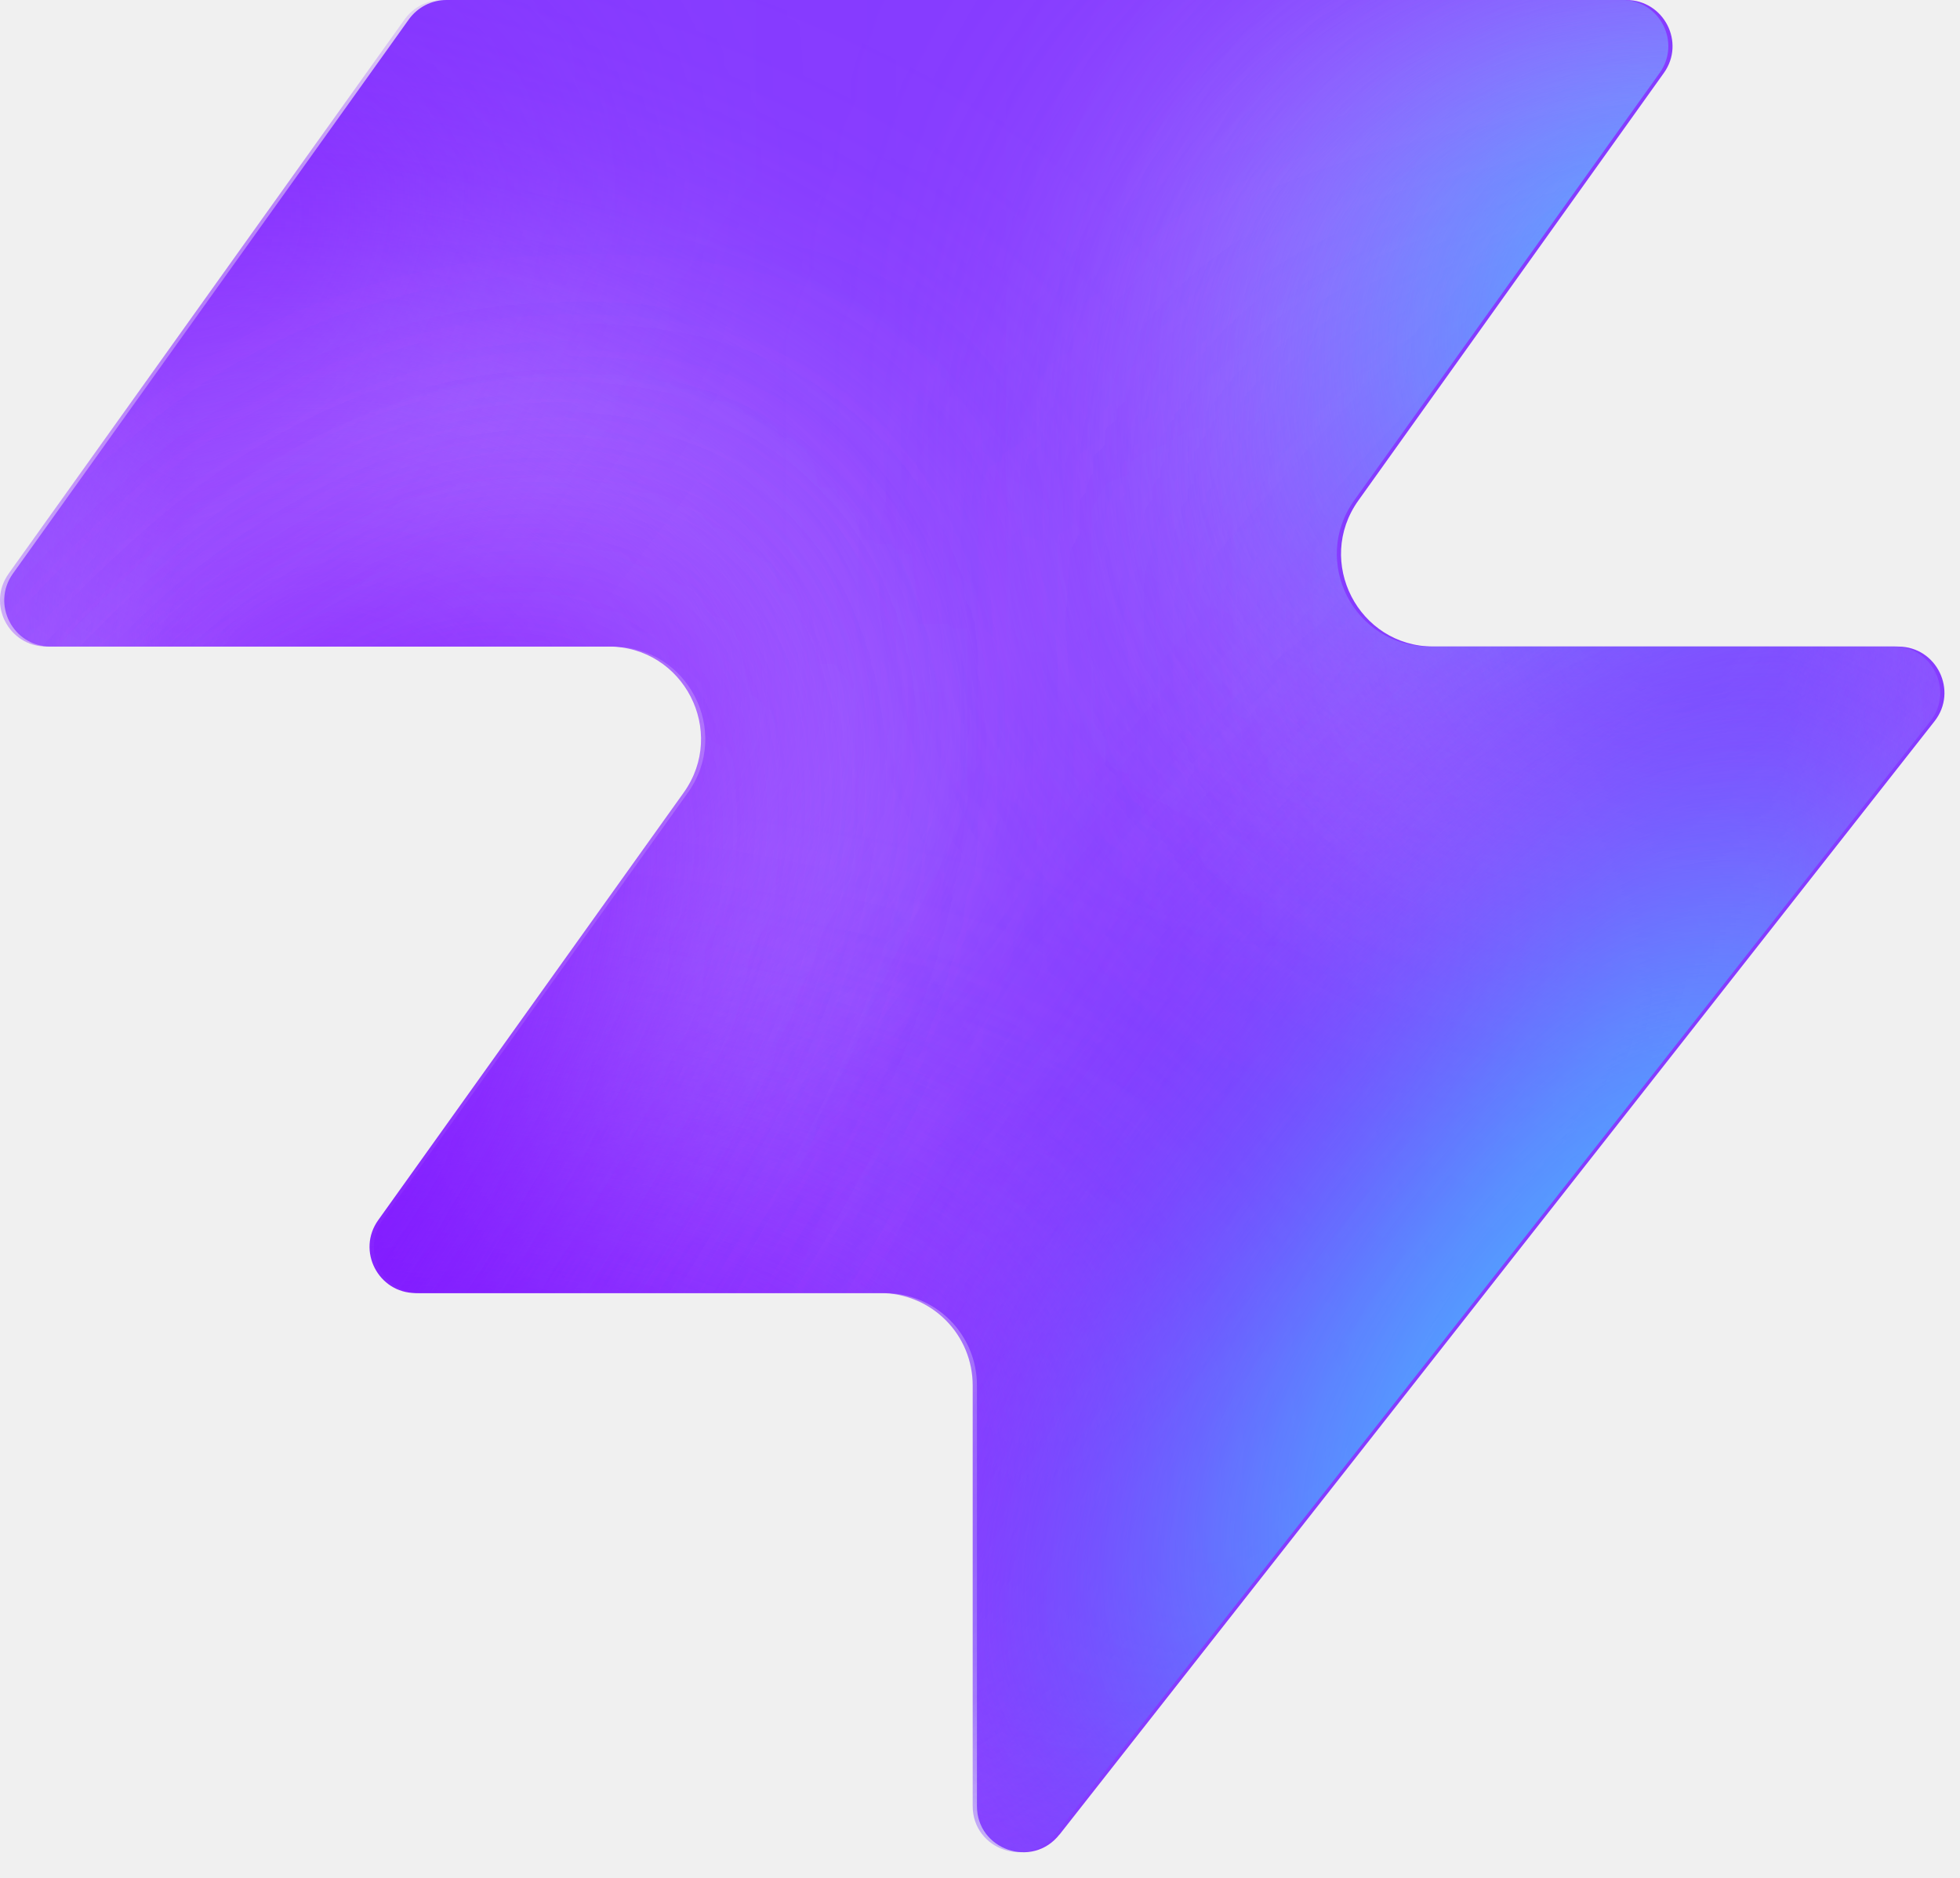
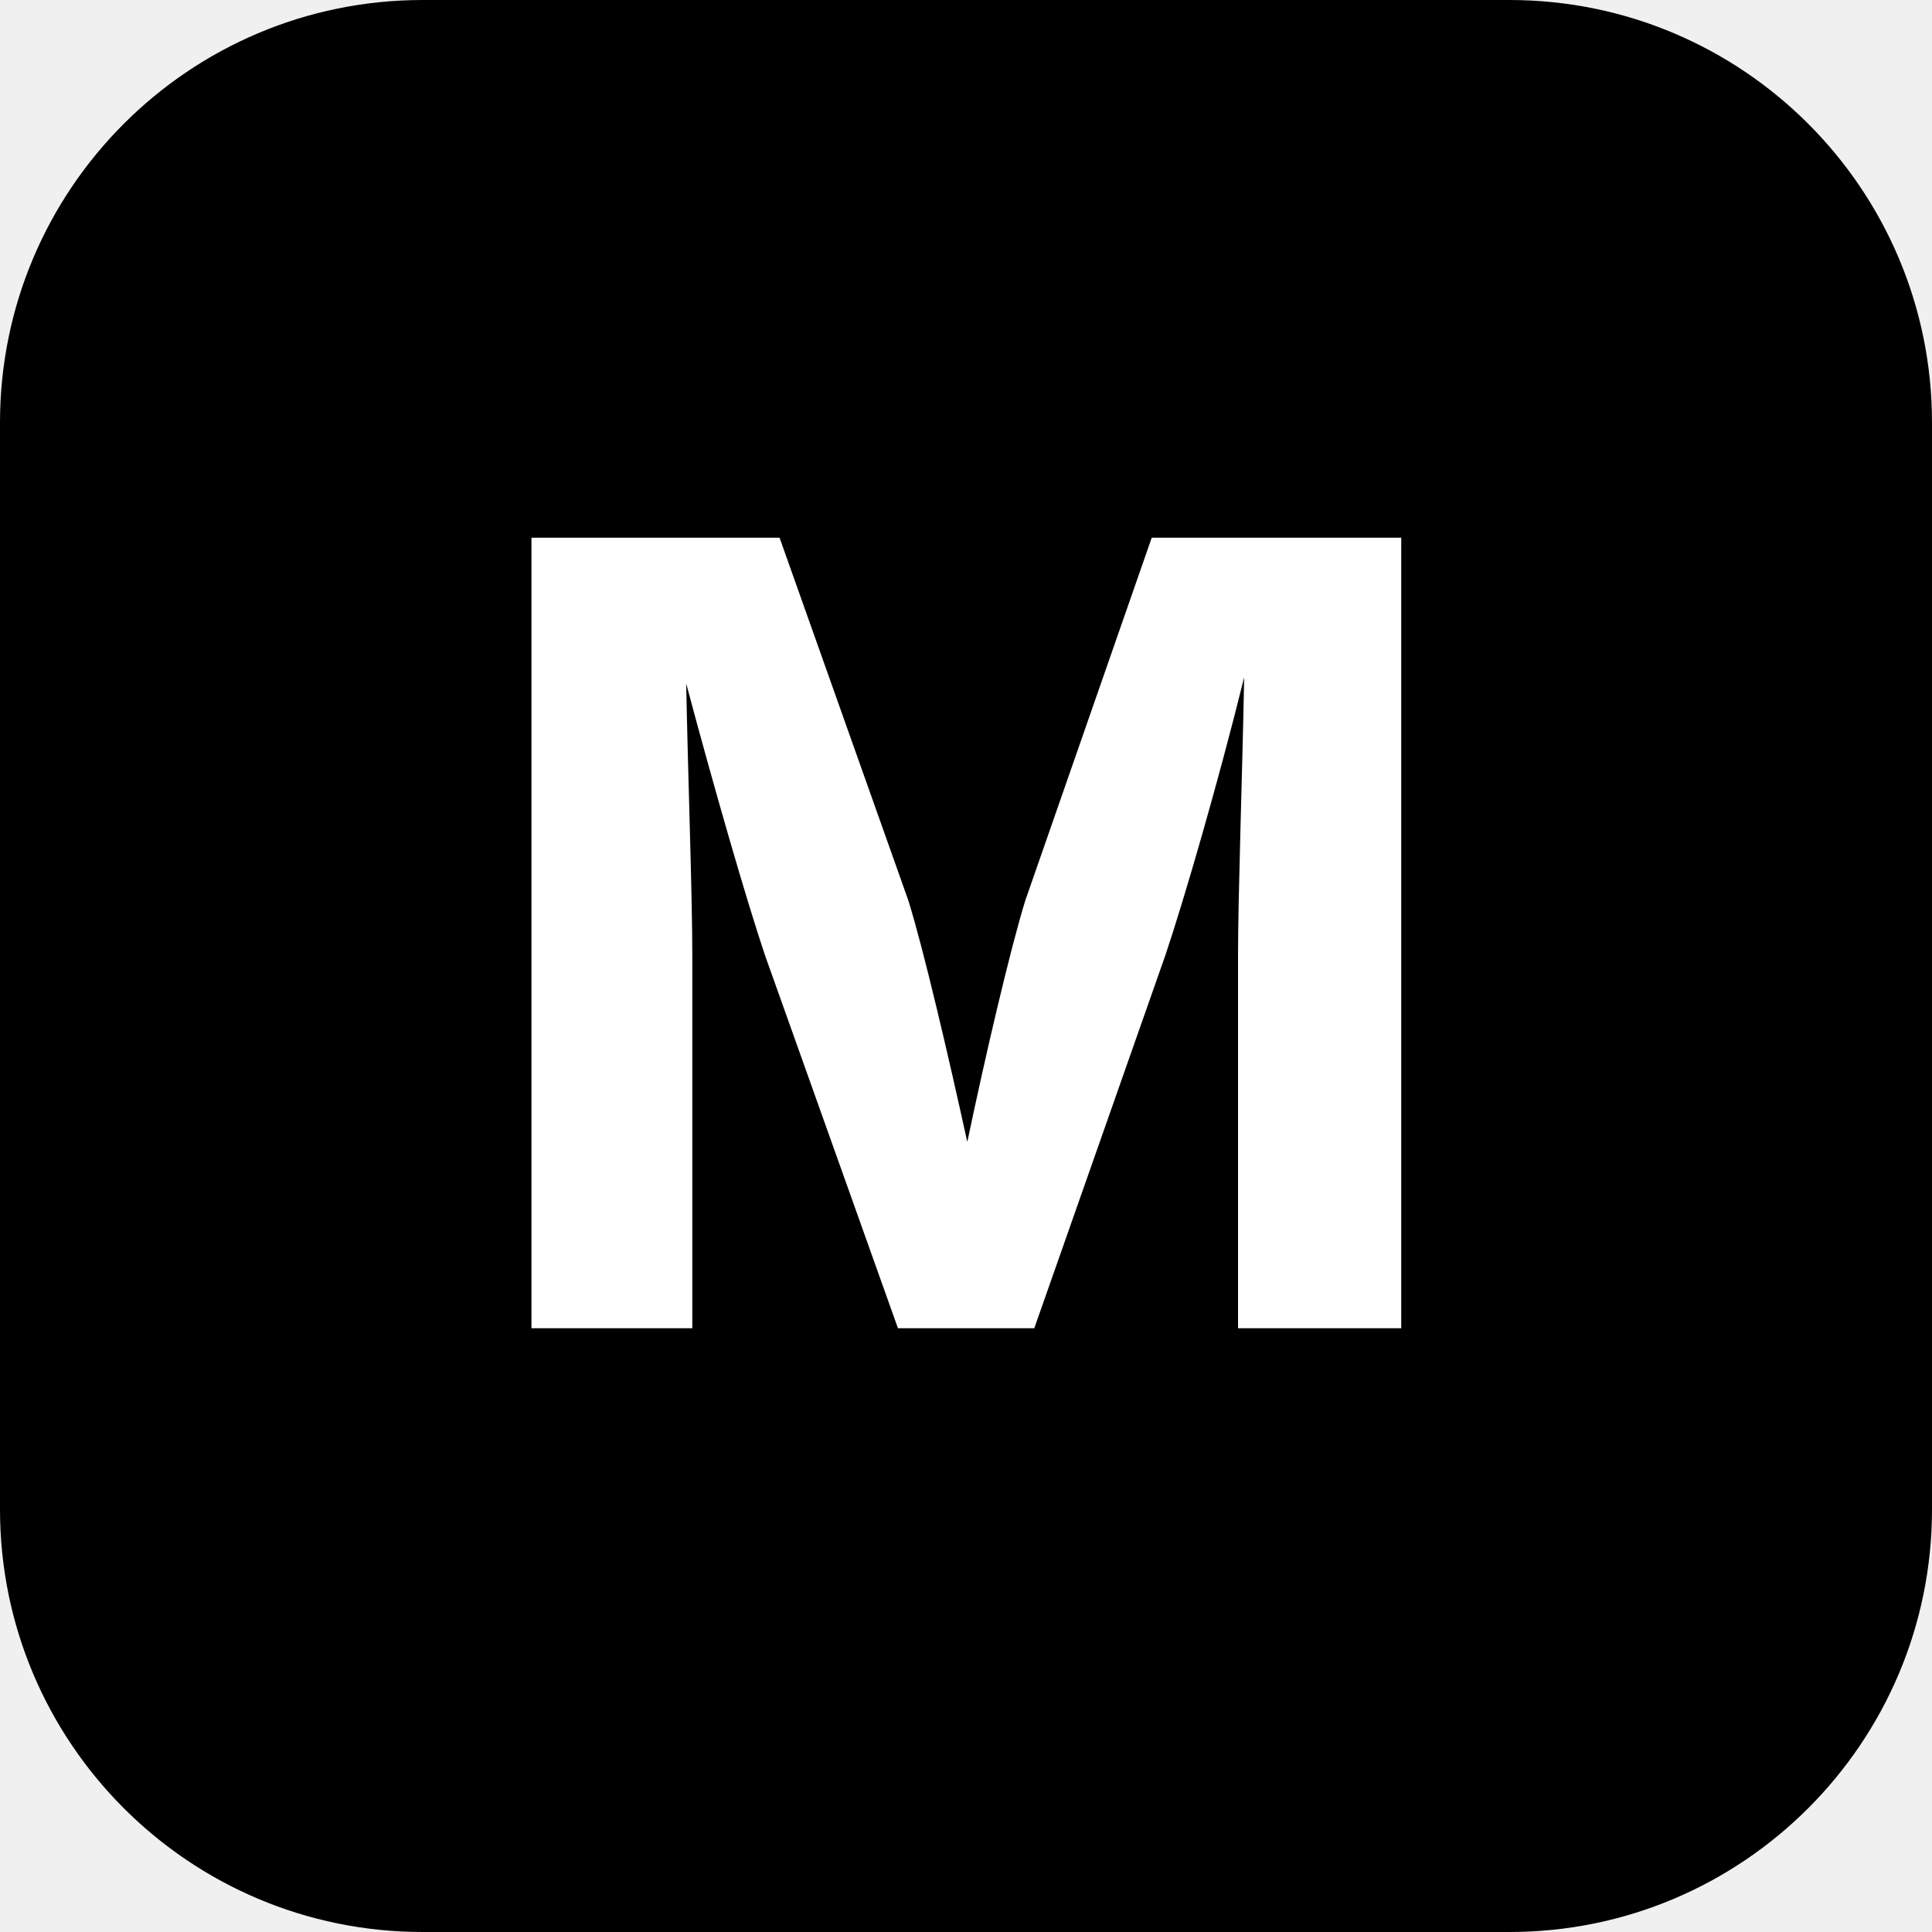
- <svg xmlns="http://www.w3.org/2000/svg" width="48" height="46" fill="none" viewBox="0 0 48 46">
-   <path fill="#863bff" d="M25.946 44.938c-.664.845-2.021.375-2.021-.698V33.937a2.26 2.26 0 0 0-2.262-2.262H10.287c-.92 0-1.456-1.04-.92-1.788l7.48-10.471c1.07-1.497 0-3.578-1.842-3.578H1.237c-.92 0-1.456-1.04-.92-1.788L10.013.474c.214-.297.556-.474.92-.474h28.894c.92 0 1.456 1.04.92 1.788l-7.48 10.471c-1.07 1.498 0 3.579 1.842 3.579h11.377c.943 0 1.473 1.088.89 1.83L25.947 44.94z" style="fill:#863bff;fill:color(display-p3 .525 .23 1);fill-opacity:1" />
-   <mask id="a" width="48" height="46" x="0" y="0" maskUnits="userSpaceOnUse" style="mask-type:alpha">
-     <path fill="#000" d="M25.842 44.938c-.664.844-2.021.375-2.021-.698V33.937a2.26 2.26 0 0 0-2.262-2.262H10.183c-.92 0-1.456-1.04-.92-1.788l7.48-10.471c1.07-1.498 0-3.579-1.842-3.579H1.133c-.92 0-1.456-1.04-.92-1.787L9.91.473c.214-.297.556-.474.92-.474h28.894c.92 0 1.456 1.04.92 1.788l-7.48 10.471c-1.07 1.498 0 3.578 1.842 3.578h11.377c.943 0 1.473 1.088.89 1.832L25.843 44.94z" style="fill:#000;fill-opacity:1" />
-   </mask>
-   <g mask="url(#a)">
-     <g filter="url(#b)">
-       <ellipse cx="5.508" cy="14.704" fill="#ede6ff" rx="5.508" ry="14.704" style="fill:#ede6ff;fill:color(display-p3 .927 .903 1);fill-opacity:1" transform="matrix(.00324 1 1 -.00324 -4.47 31.516)" />
-     </g>
-     <g filter="url(#c)">
-       <ellipse cx="10.399" cy="29.851" fill="#ede6ff" rx="10.399" ry="29.851" style="fill:#ede6ff;fill:color(display-p3 .927 .903 1);fill-opacity:1" transform="matrix(.00324 1 1 -.00324 -39.328 7.883)" />
-     </g>
-     <g filter="url(#d)">
-       <ellipse cx="5.508" cy="30.487" fill="#7e14ff" rx="5.508" ry="30.487" style="fill:#7e14ff;fill:color(display-p3 .492 .077 1);fill-opacity:1" transform="rotate(89.814 -25.913 -14.639)scale(1 -1)" />
-     </g>
-     <g filter="url(#e)">
-       <ellipse cx="5.508" cy="30.599" fill="#7e14ff" rx="5.508" ry="30.599" style="fill:#7e14ff;fill:color(display-p3 .492 .077 1);fill-opacity:1" transform="rotate(89.814 -32.644 -3.334)scale(1 -1)" />
-     </g>
-     <g filter="url(#f)">
-       <ellipse cx="5.508" cy="30.599" fill="#7e14ff" rx="5.508" ry="30.599" style="fill:#7e14ff;fill:color(display-p3 .492 .077 1);fill-opacity:1" transform="matrix(.00324 1 1 -.00324 -34.34 30.47)" />
-     </g>
-     <g filter="url(#g)">
-       <ellipse cx="14.072" cy="22.078" fill="#ede6ff" rx="14.072" ry="22.078" style="fill:#ede6ff;fill:color(display-p3 .927 .903 1);fill-opacity:1" transform="rotate(93.35 24.506 48.493)scale(-1 1)" />
-     </g>
-     <g filter="url(#h)">
-       <ellipse cx="3.47" cy="21.501" fill="#7e14ff" rx="3.47" ry="21.501" style="fill:#7e14ff;fill:color(display-p3 .492 .077 1);fill-opacity:1" transform="rotate(89.009 28.708 47.59)scale(-1 1)" />
-     </g>
-     <g filter="url(#i)">
-       <ellipse cx="3.47" cy="21.501" fill="#7e14ff" rx="3.47" ry="21.501" style="fill:#7e14ff;fill:color(display-p3 .492 .077 1);fill-opacity:1" transform="rotate(89.009 28.708 47.59)scale(-1 1)" />
-     </g>
-     <g filter="url(#j)">
-       <ellipse cx=".387" cy="8.972" fill="#7e14ff" rx="4.407" ry="29.108" style="fill:#7e14ff;fill:color(display-p3 .492 .077 1);fill-opacity:1" transform="rotate(39.51 .387 8.972)" />
-     </g>
-     <g filter="url(#k)">
-       <ellipse cx="47.523" cy="-6.092" fill="#7e14ff" rx="4.407" ry="29.108" style="fill:#7e14ff;fill:color(display-p3 .492 .077 1);fill-opacity:1" transform="rotate(37.892 47.523 -6.092)" />
-     </g>
-     <g filter="url(#l)">
-       <ellipse cx="41.412" cy="6.333" fill="#47bfff" rx="5.971" ry="9.665" style="fill:#47bfff;fill:color(display-p3 .28 .748 1);fill-opacity:1" transform="rotate(37.892 41.412 6.333)" />
-     </g>
-     <g filter="url(#m)">
-       <ellipse cx="-1.879" cy="38.332" fill="#7e14ff" rx="4.407" ry="29.108" style="fill:#7e14ff;fill:color(display-p3 .492 .077 1);fill-opacity:1" transform="rotate(37.892 -1.88 38.332)" />
-     </g>
-     <g filter="url(#n)">
-       <ellipse cx="-1.879" cy="38.332" fill="#7e14ff" rx="4.407" ry="29.108" style="fill:#7e14ff;fill:color(display-p3 .492 .077 1);fill-opacity:1" transform="rotate(37.892 -1.88 38.332)" />
-     </g>
-     <g filter="url(#o)">
-       <ellipse cx="35.651" cy="29.907" fill="#7e14ff" rx="4.407" ry="29.108" style="fill:#7e14ff;fill:color(display-p3 .492 .077 1);fill-opacity:1" transform="rotate(37.892 35.651 29.907)" />
-     </g>
-     <g filter="url(#p)">
-       <ellipse cx="38.418" cy="32.4" fill="#47bfff" rx="5.971" ry="15.297" style="fill:#47bfff;fill:color(display-p3 .28 .748 1);fill-opacity:1" transform="rotate(37.892 38.418 32.4)" />
-     </g>
-   </g>
-   <defs>
-     <filter id="b" width="60.045" height="41.654" x="-19.77" y="16.149" color-interpolation-filters="sRGB" filterUnits="userSpaceOnUse">
-       <feFlood flood-opacity="0" result="BackgroundImageFix" />
-       <feBlend in="SourceGraphic" in2="BackgroundImageFix" result="shape" />
-       <feGaussianBlur result="effect1_foregroundBlur_2002_17158" stdDeviation="7.659" />
-     </filter>
-     <filter id="c" width="90.34" height="51.437" x="-54.613" y="-7.533" color-interpolation-filters="sRGB" filterUnits="userSpaceOnUse">
-       <feFlood flood-opacity="0" result="BackgroundImageFix" />
-       <feBlend in="SourceGraphic" in2="BackgroundImageFix" result="shape" />
-       <feGaussianBlur result="effect1_foregroundBlur_2002_17158" stdDeviation="7.659" />
-     </filter>
-     <filter id="d" width="79.355" height="29.4" x="-49.64" y="2.03" color-interpolation-filters="sRGB" filterUnits="userSpaceOnUse">
-       <feFlood flood-opacity="0" result="BackgroundImageFix" />
-       <feBlend in="SourceGraphic" in2="BackgroundImageFix" result="shape" />
-       <feGaussianBlur result="effect1_foregroundBlur_2002_17158" stdDeviation="4.596" />
-     </filter>
-     <filter id="e" width="79.579" height="29.4" x="-45.045" y="20.029" color-interpolation-filters="sRGB" filterUnits="userSpaceOnUse">
-       <feFlood flood-opacity="0" result="BackgroundImageFix" />
-       <feBlend in="SourceGraphic" in2="BackgroundImageFix" result="shape" />
-       <feGaussianBlur result="effect1_foregroundBlur_2002_17158" stdDeviation="4.596" />
-     </filter>
-     <filter id="f" width="79.579" height="29.4" x="-43.513" y="21.178" color-interpolation-filters="sRGB" filterUnits="userSpaceOnUse">
-       <feFlood flood-opacity="0" result="BackgroundImageFix" />
-       <feBlend in="SourceGraphic" in2="BackgroundImageFix" result="shape" />
-       <feGaussianBlur result="effect1_foregroundBlur_2002_17158" stdDeviation="4.596" />
-     </filter>
-     <filter id="g" width="74.749" height="58.852" x="15.756" y="-17.901" color-interpolation-filters="sRGB" filterUnits="userSpaceOnUse">
-       <feFlood flood-opacity="0" result="BackgroundImageFix" />
-       <feBlend in="SourceGraphic" in2="BackgroundImageFix" result="shape" />
-       <feGaussianBlur result="effect1_foregroundBlur_2002_17158" stdDeviation="7.659" />
-     </filter>
-     <filter id="h" width="61.377" height="25.362" x="23.548" y="2.284" color-interpolation-filters="sRGB" filterUnits="userSpaceOnUse">
-       <feFlood flood-opacity="0" result="BackgroundImageFix" />
-       <feBlend in="SourceGraphic" in2="BackgroundImageFix" result="shape" />
-       <feGaussianBlur result="effect1_foregroundBlur_2002_17158" stdDeviation="4.596" />
-     </filter>
-     <filter id="i" width="61.377" height="25.362" x="23.548" y="2.284" color-interpolation-filters="sRGB" filterUnits="userSpaceOnUse">
-       <feFlood flood-opacity="0" result="BackgroundImageFix" />
-       <feBlend in="SourceGraphic" in2="BackgroundImageFix" result="shape" />
-       <feGaussianBlur result="effect1_foregroundBlur_2002_17158" stdDeviation="4.596" />
-     </filter>
-     <filter id="j" width="56.045" height="63.649" x="-27.636" y="-22.853" color-interpolation-filters="sRGB" filterUnits="userSpaceOnUse">
-       <feFlood flood-opacity="0" result="BackgroundImageFix" />
-       <feBlend in="SourceGraphic" in2="BackgroundImageFix" result="shape" />
-       <feGaussianBlur result="effect1_foregroundBlur_2002_17158" stdDeviation="4.596" />
-     </filter>
-     <filter id="k" width="54.814" height="64.646" x="20.116" y="-38.415" color-interpolation-filters="sRGB" filterUnits="userSpaceOnUse">
-       <feFlood flood-opacity="0" result="BackgroundImageFix" />
-       <feBlend in="SourceGraphic" in2="BackgroundImageFix" result="shape" />
-       <feGaussianBlur result="effect1_foregroundBlur_2002_17158" stdDeviation="4.596" />
-     </filter>
-     <filter id="l" width="33.541" height="35.313" x="24.641" y="-11.323" color-interpolation-filters="sRGB" filterUnits="userSpaceOnUse">
-       <feFlood flood-opacity="0" result="BackgroundImageFix" />
-       <feBlend in="SourceGraphic" in2="BackgroundImageFix" result="shape" />
-       <feGaussianBlur result="effect1_foregroundBlur_2002_17158" stdDeviation="4.596" />
-     </filter>
-     <filter id="m" width="54.814" height="64.646" x="-29.286" y="6.009" color-interpolation-filters="sRGB" filterUnits="userSpaceOnUse">
-       <feFlood flood-opacity="0" result="BackgroundImageFix" />
-       <feBlend in="SourceGraphic" in2="BackgroundImageFix" result="shape" />
-       <feGaussianBlur result="effect1_foregroundBlur_2002_17158" stdDeviation="4.596" />
-     </filter>
-     <filter id="n" width="54.814" height="64.646" x="-29.286" y="6.009" color-interpolation-filters="sRGB" filterUnits="userSpaceOnUse">
-       <feFlood flood-opacity="0" result="BackgroundImageFix" />
-       <feBlend in="SourceGraphic" in2="BackgroundImageFix" result="shape" />
-       <feGaussianBlur result="effect1_foregroundBlur_2002_17158" stdDeviation="4.596" />
-     </filter>
-     <filter id="o" width="54.814" height="64.646" x="8.244" y="-2.416" color-interpolation-filters="sRGB" filterUnits="userSpaceOnUse">
-       <feFlood flood-opacity="0" result="BackgroundImageFix" />
-       <feBlend in="SourceGraphic" in2="BackgroundImageFix" result="shape" />
-       <feGaussianBlur result="effect1_foregroundBlur_2002_17158" stdDeviation="4.596" />
-     </filter>
-     <filter id="p" width="39.409" height="43.623" x="18.713" y="10.588" color-interpolation-filters="sRGB" filterUnits="userSpaceOnUse">
-       <feFlood flood-opacity="0" result="BackgroundImageFix" />
-       <feBlend in="SourceGraphic" in2="BackgroundImageFix" result="shape" />
-       <feGaussianBlur result="effect1_foregroundBlur_2002_17158" stdDeviation="4.596" />
-     </filter>
-   </defs>
+ <svg xmlns="http://www.w3.org/2000/svg" viewBox="0 0 64 64">
+   <rect width="64" height="64" rx="14" fill="#000" />
+   <text x="32" y="44" font-family="Inter,Arial,sans-serif" font-size="36" font-weight="700" text-anchor="middle" fill="#fff">M</text>
</svg>
